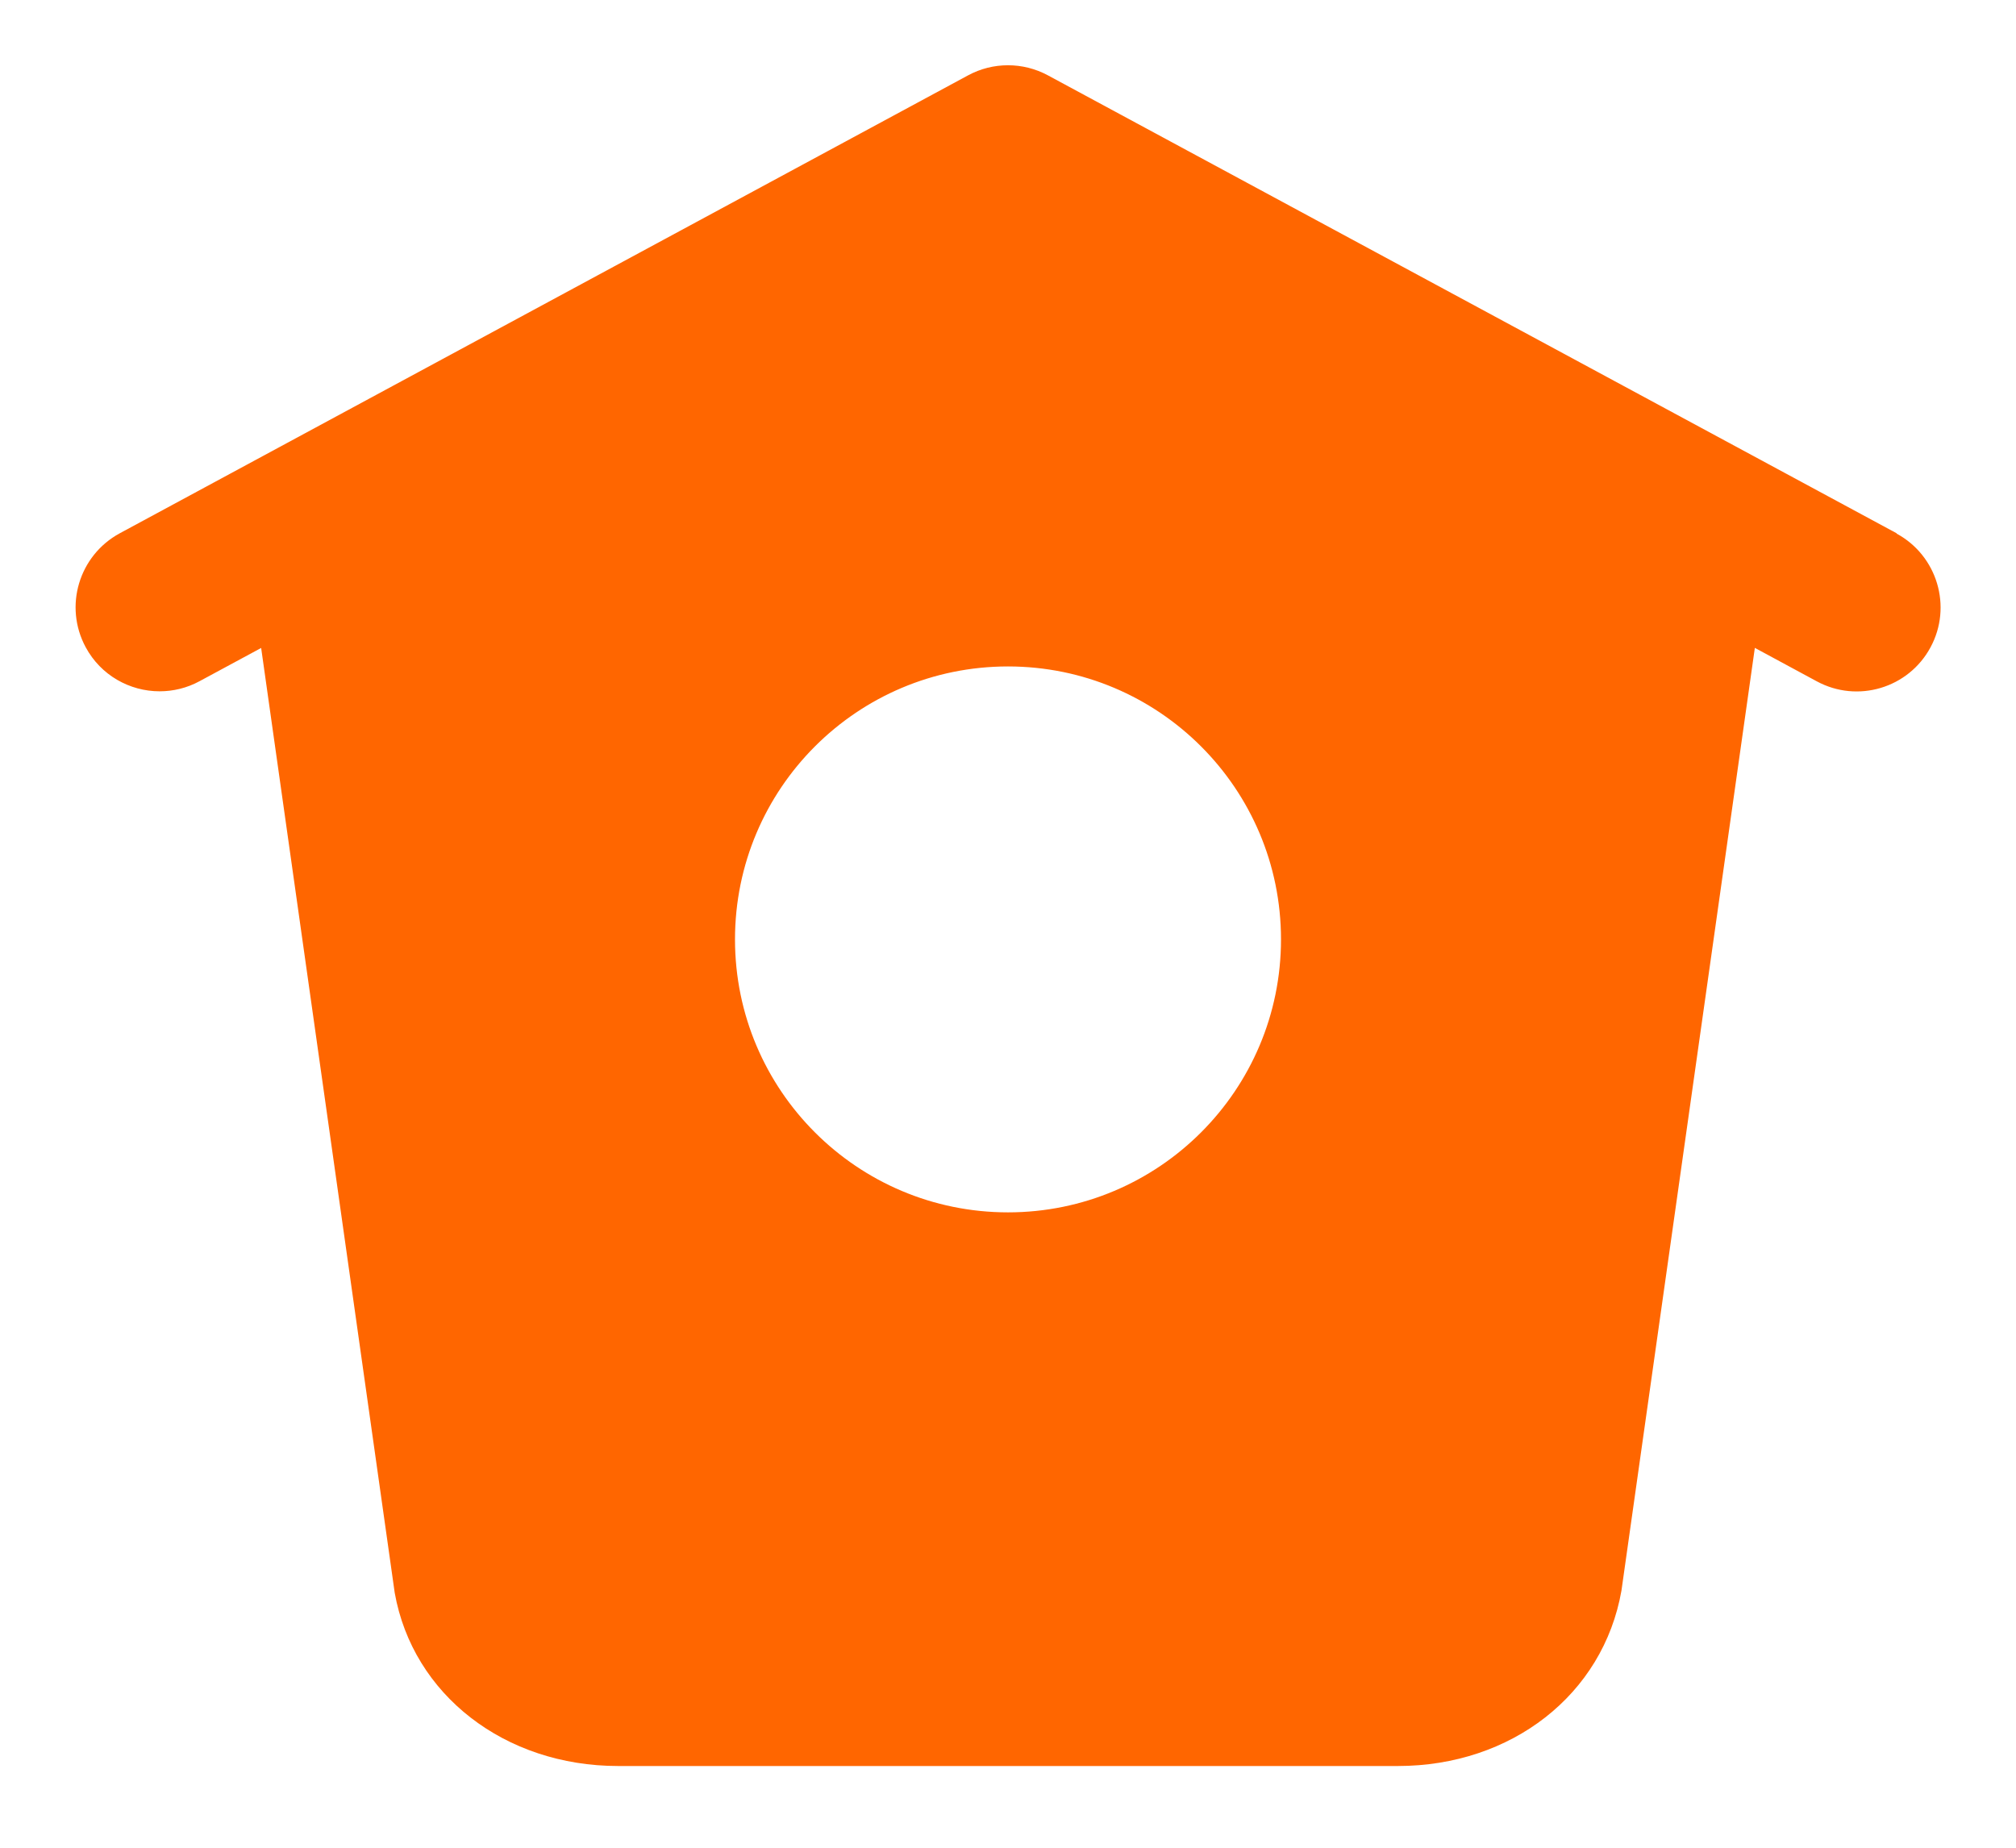
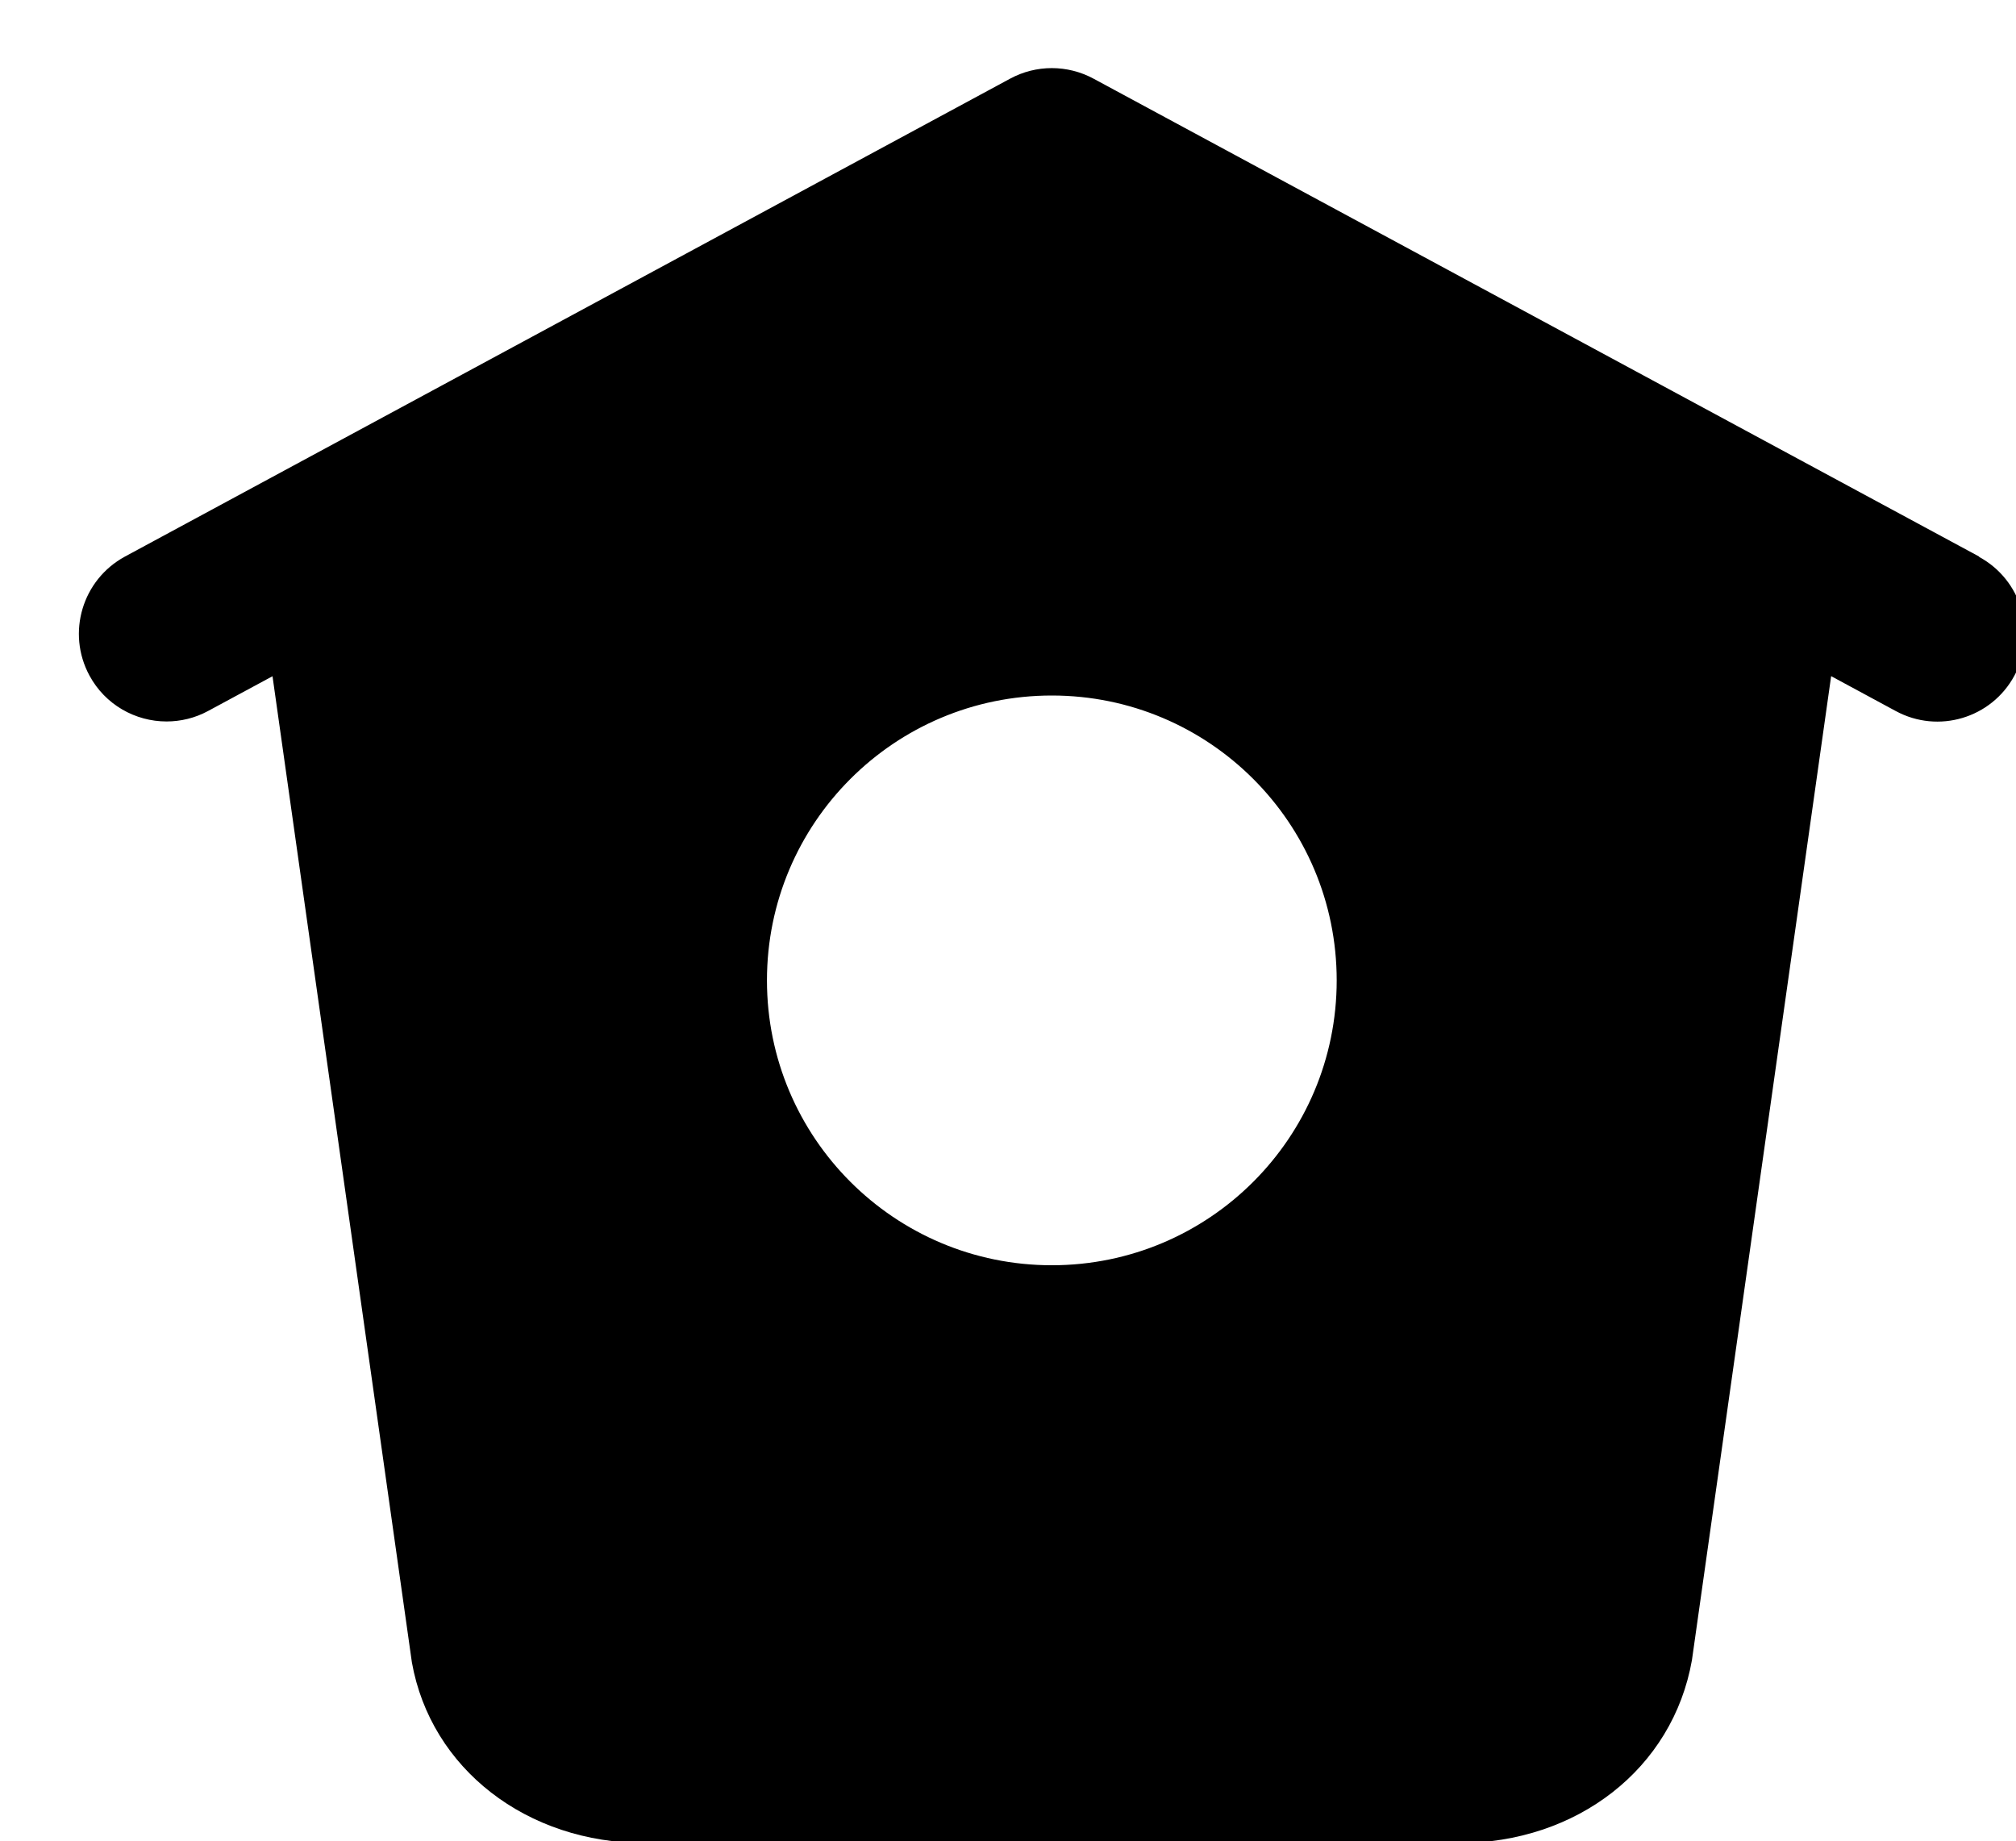
- <svg xmlns="http://www.w3.org/2000/svg" width="24" height="22" viewBox="0 0 24 22" fill="none">
-   <path d="M22.58 6.35L12.475 0.897C12.178 0.737 11.821 0.737 11.525 0.897L1.425 6.35C0.939 6.614 0.758 7.22 1.02 7.706C1.2 8.041 1.545 8.231 1.9 8.231C2.06 8.231 2.224 8.193 2.375 8.111L3.109 7.715L4.699 18.965C4.915 20.179 6.009 21.027 7.359 21.027H16.641C17.991 21.027 19.085 20.179 19.303 18.939L20.891 7.714L21.628 8.112C22.113 8.375 22.72 8.194 22.982 7.708C23.245 7.222 23.062 6.615 22.578 6.353L22.58 6.35ZM12 14.435C10.205 14.435 8.75 12.98 8.75 11.185C8.75 9.39 10.205 7.935 12 7.935C13.795 7.935 15.25 9.39 15.25 11.185C15.25 12.98 13.795 14.435 12 14.435Z" fill="#FF6600" />
+ <svg xmlns="http://www.w3.org/2000/svg" viewBox="0 0 23 21" fill="currentColor">
+   <path d="M22.58 6.35L12.475 0.897C12.178 0.737 11.821 0.737 11.525 0.897L1.425 6.35C0.939 6.614 0.758 7.22 1.02 7.706C1.2 8.041 1.545 8.231 1.9 8.231C2.06 8.231 2.224 8.193 2.375 8.111L3.109 7.715L4.699 18.965C4.915 20.179 6.009 21.027 7.359 21.027H16.641C17.991 21.027 19.085 20.179 19.303 18.939L20.891 7.714L21.628 8.112C22.113 8.375 22.72 8.194 22.982 7.708C23.245 7.222 23.062 6.615 22.578 6.353L22.58 6.35ZM12 14.435C10.205 14.435 8.75 12.98 8.75 11.185C8.75 9.39 10.205 7.935 12 7.935C13.795 7.935 15.25 9.39 15.25 11.185C15.25 12.98 13.795 14.435 12 14.435Z" fill="currentColor" />
</svg>
